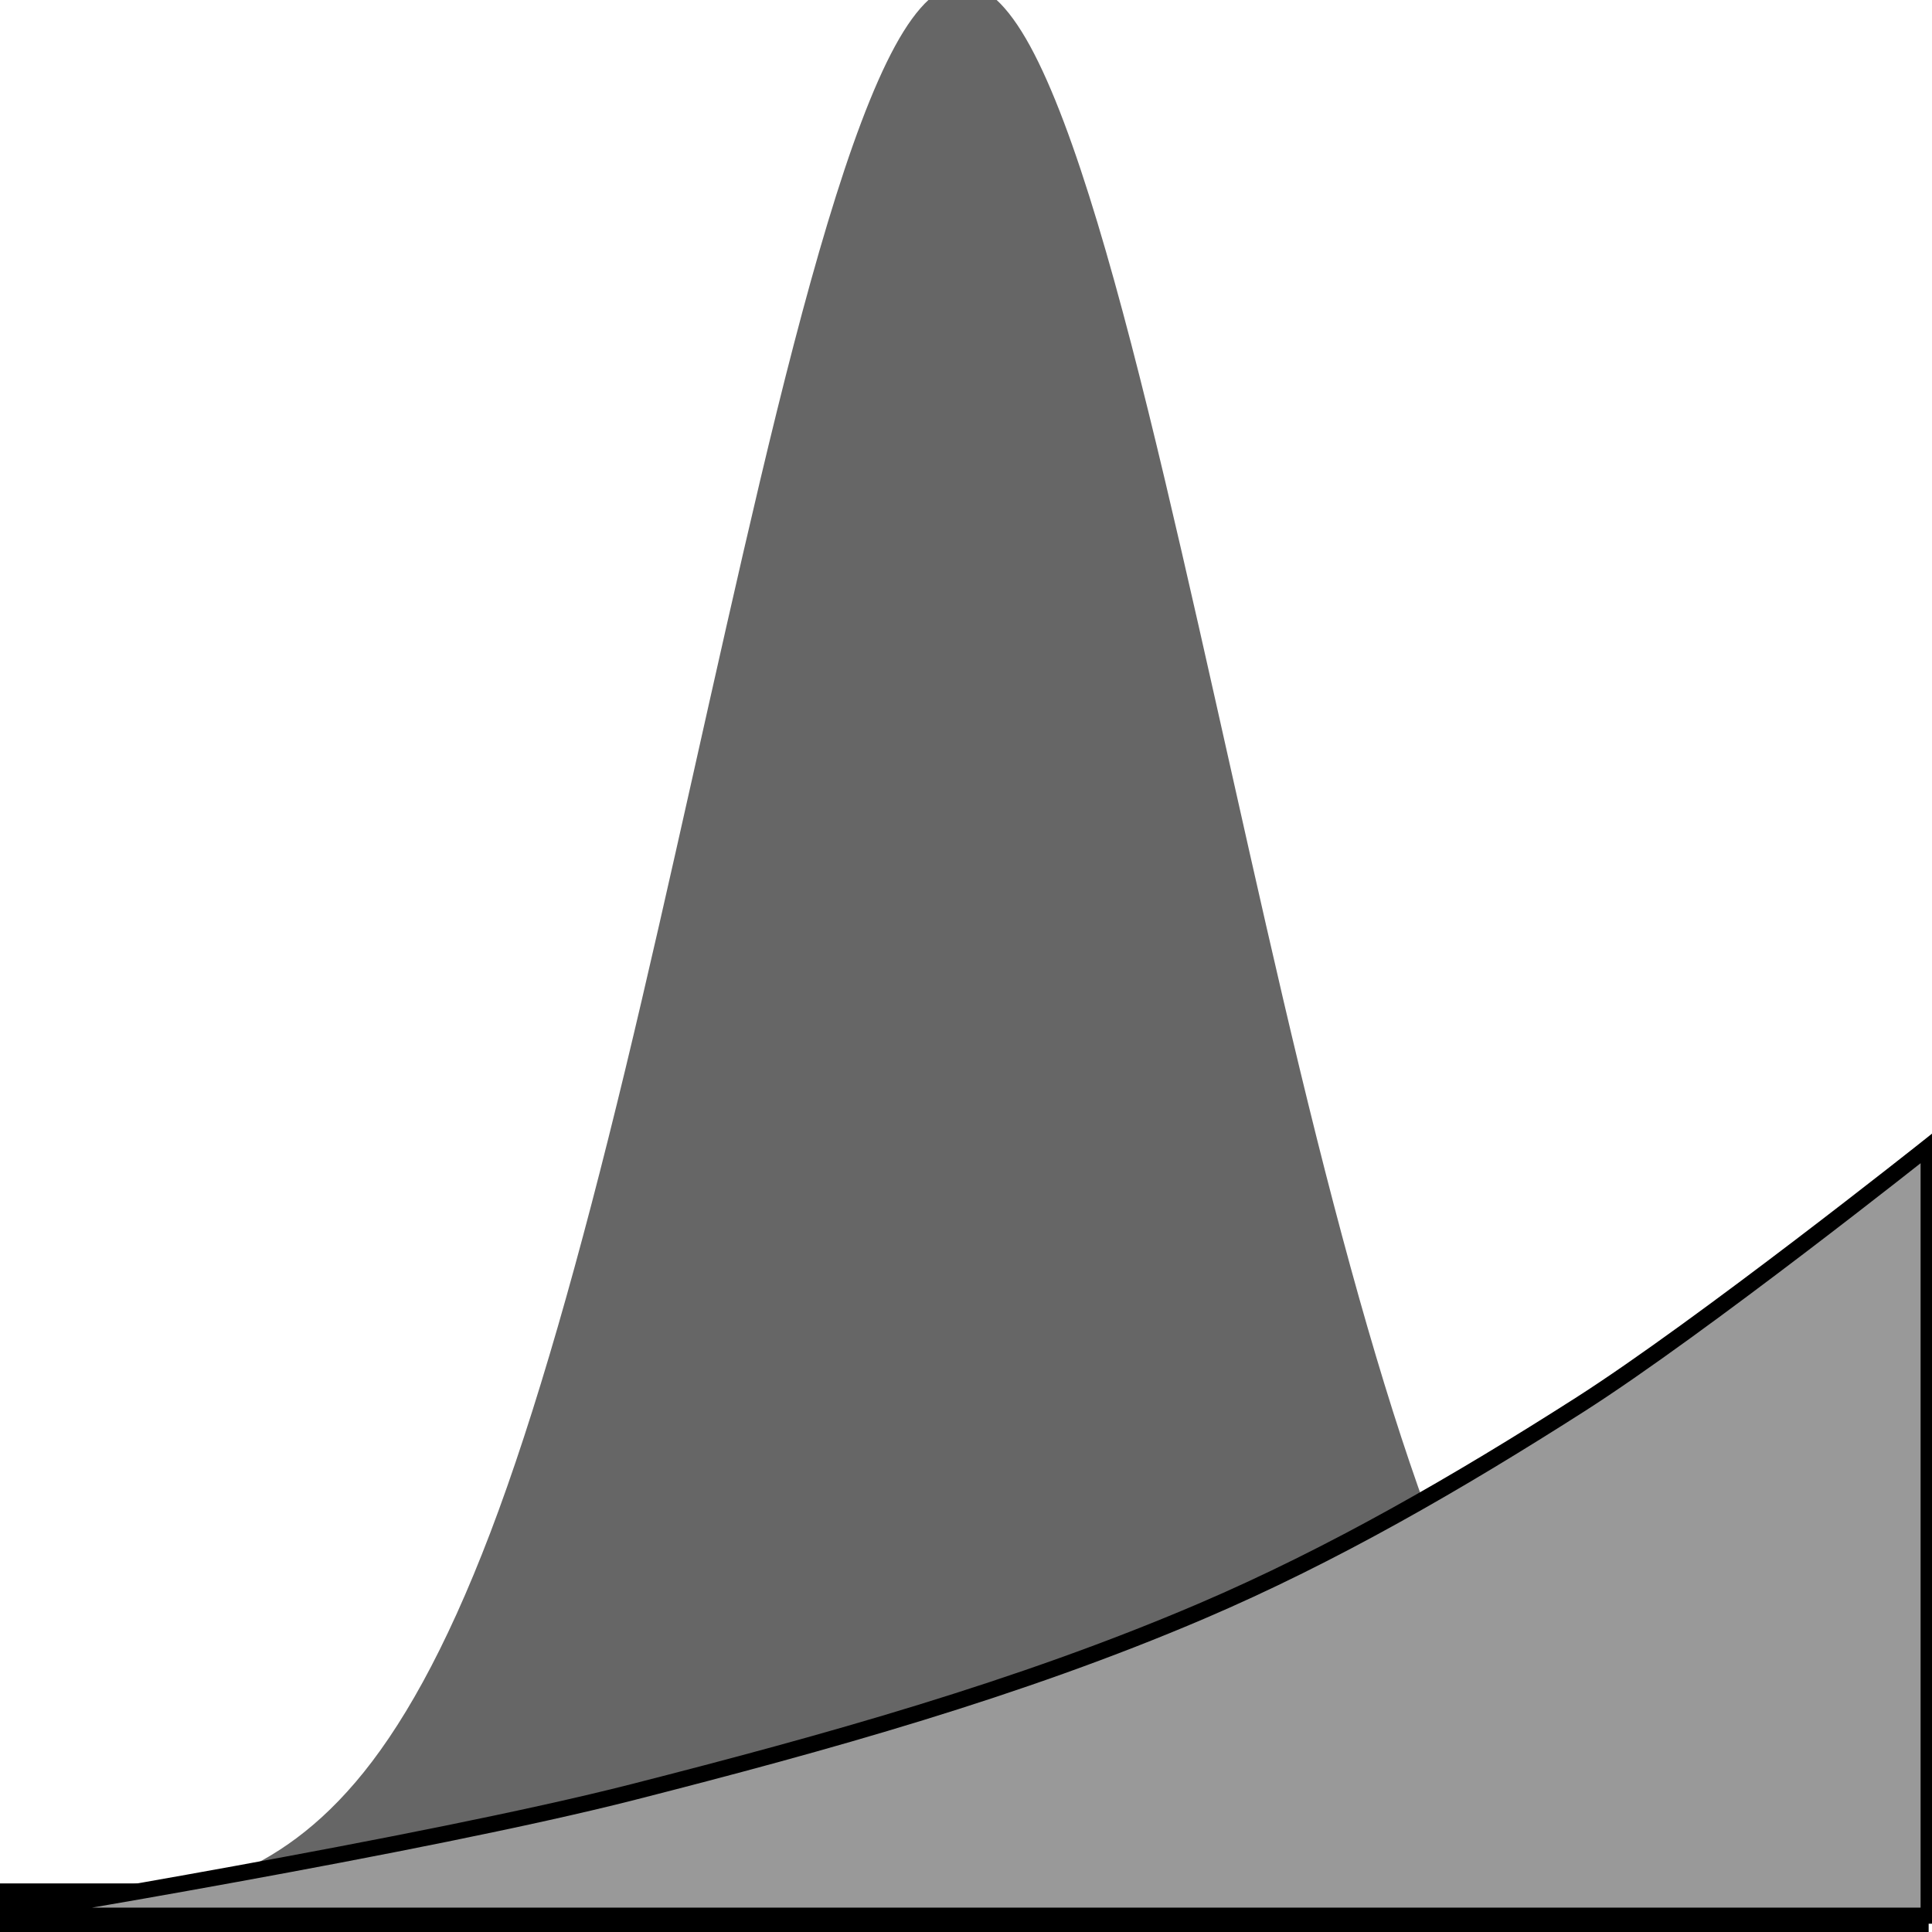
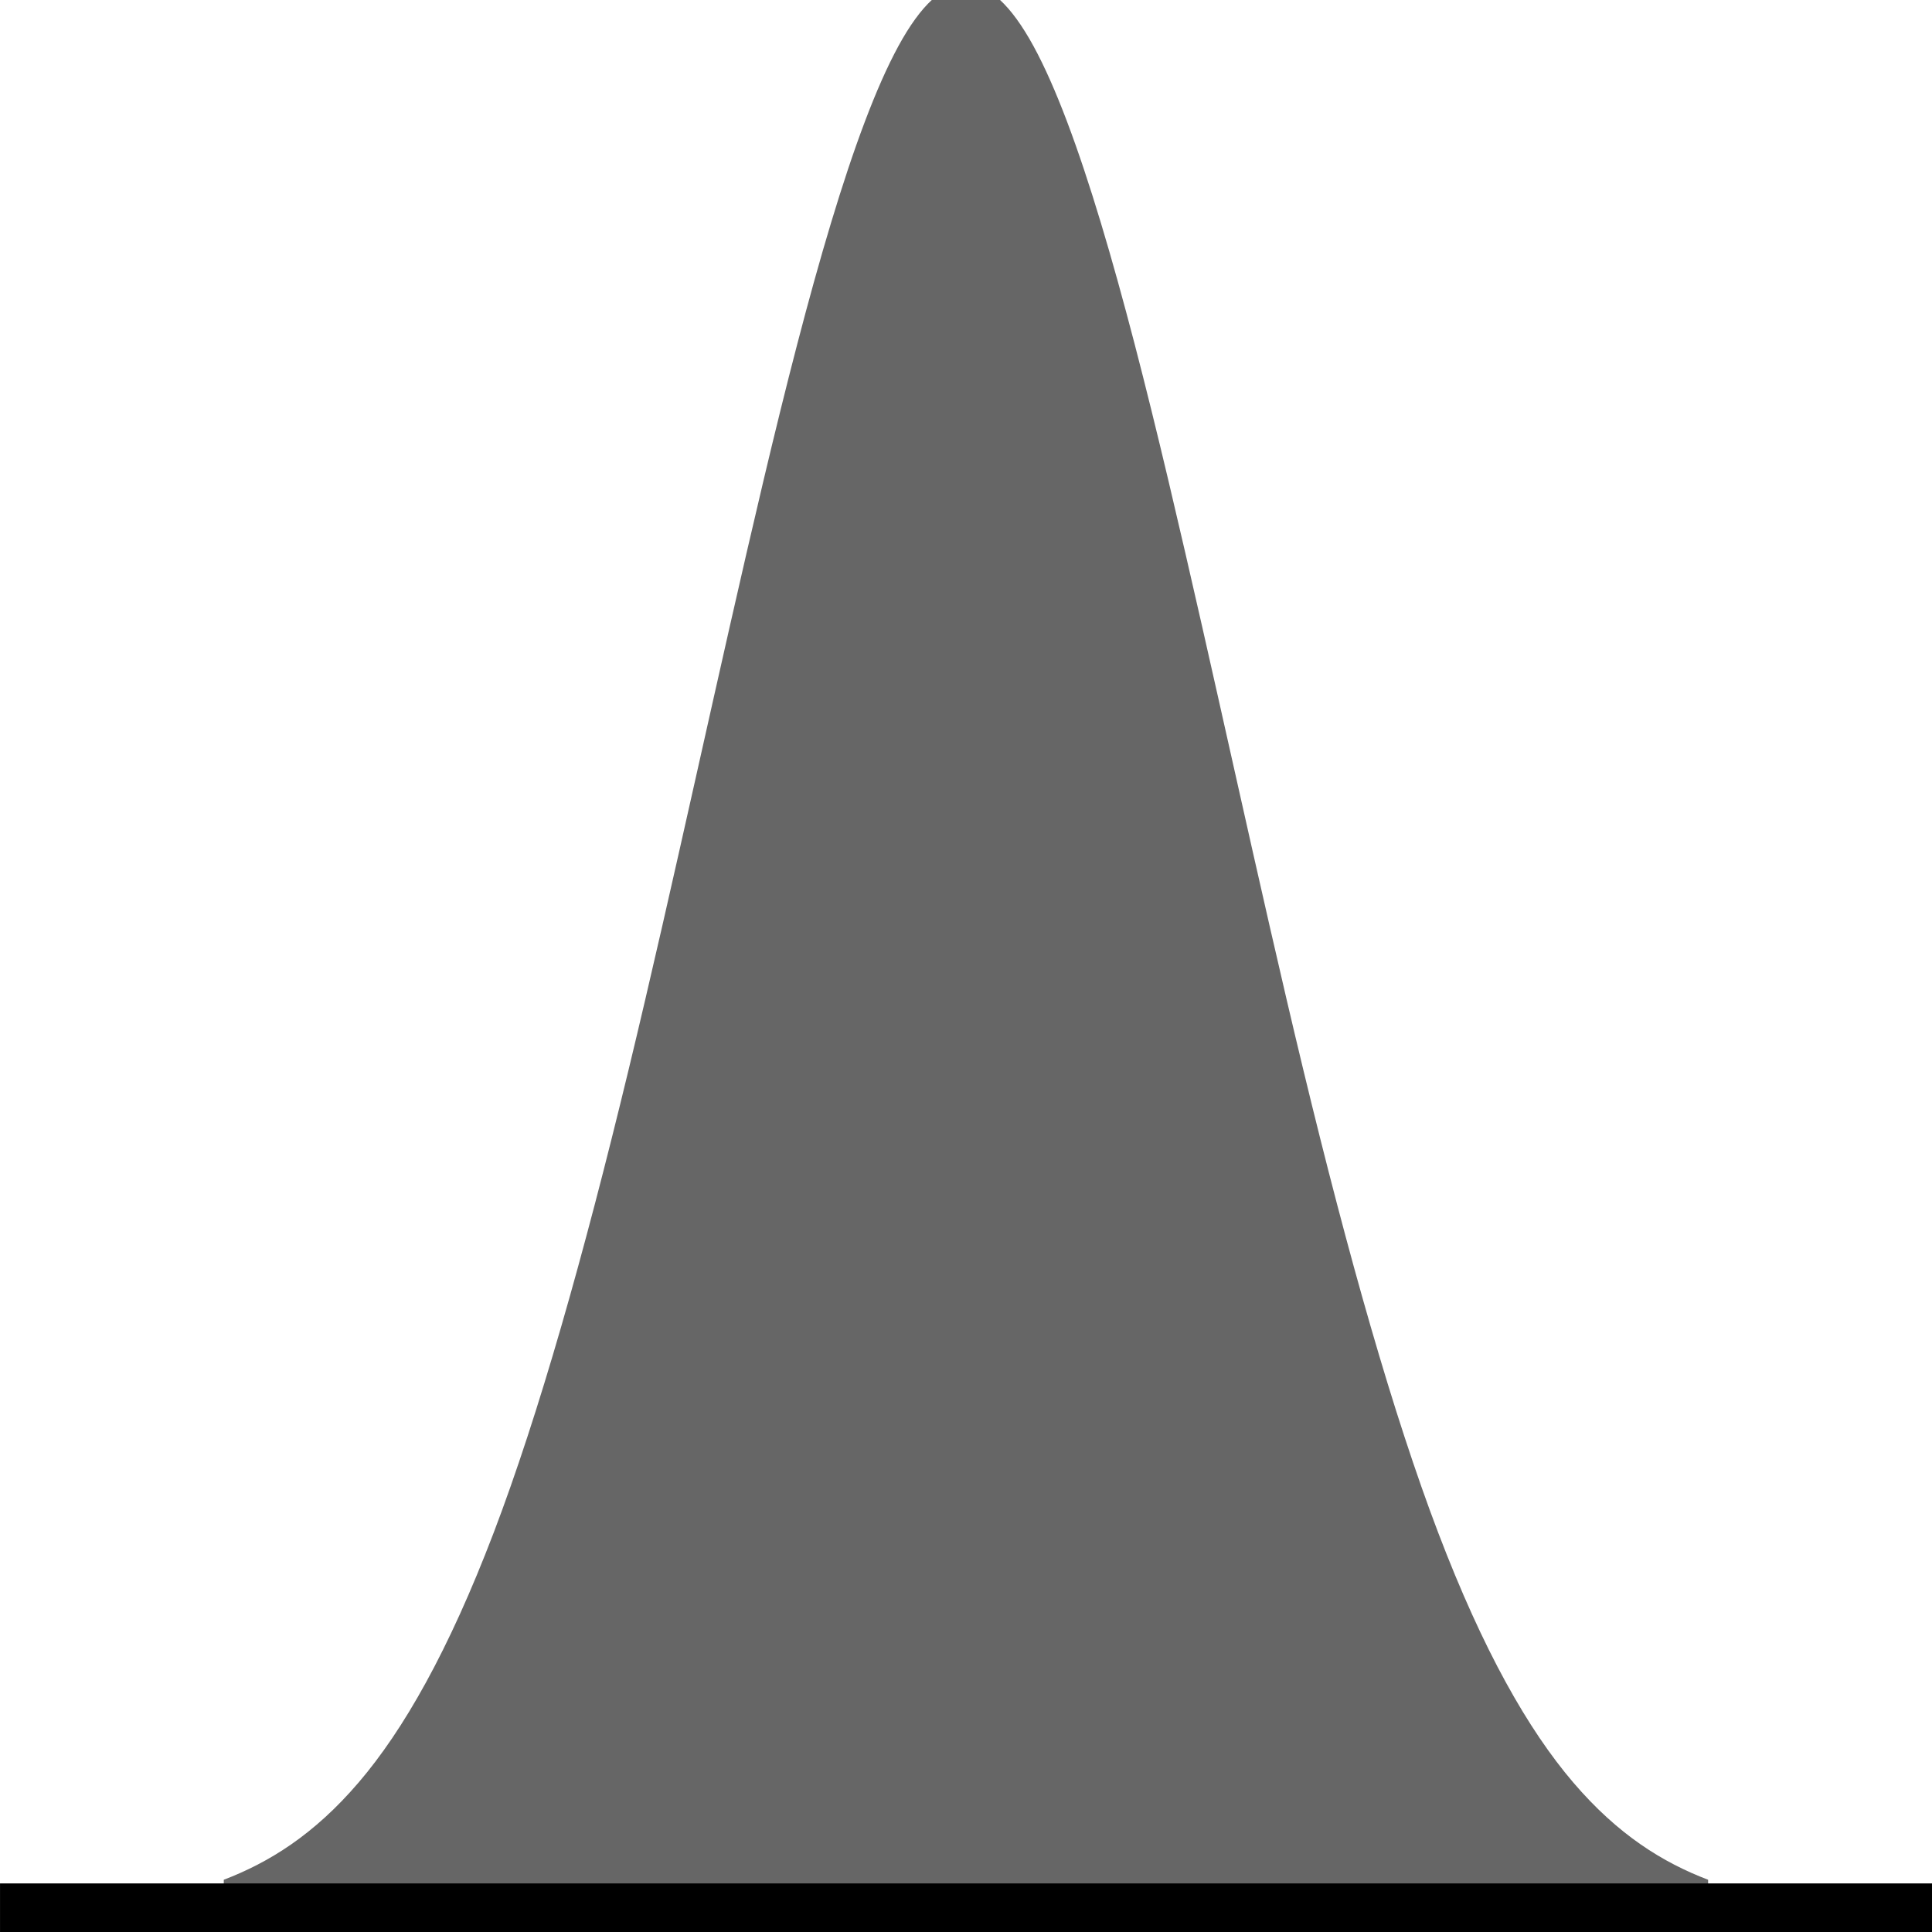
- <svg xmlns="http://www.w3.org/2000/svg" width="30mm" height="30mm" viewBox="0 0 30 30" version="1.1" id="svg6276">
-   <defs id="defs6270">
+ <svg xmlns="http://www.w3.org/2000/svg" width="30mm" height="30mm" viewBox="0 0 30 30" version="1.1" id="svg5675">
+   <defs id="defs5669">
    <clipPath id="clipPath">
      <rect style="fill:#999999;fill-opacity:1;stroke:none;stroke-width:0.292" id="rect898" width="30" height="30" x="21.923" y="161.899" />
    </clipPath>
  </defs>
  <g id="layer1" transform="translate(0,-267)">
-     <g transform="translate(-21.97498,62.50539)" id="g2614">
-       <g transform="translate(0,42.33333)" id="g2505">
-         <path transform="matrix(0.7683664,0,0,1,8.552518,0)" style="fill:#666666;fill-opacity:1;stroke:none;stroke-width:0.292" d="m 21.923,191.899 v -0.549 c 0.909,-0.267 1.818,-0.695 2.727,-1.512 0.909,-0.817 1.818,-2.045 2.727,-3.876 0.909,-1.832 1.818,-4.297 2.727,-7.19 0.909,-2.893 1.818,-6.205 2.727,-9.152 0.909,-2.946 1.818,-5.464 2.727,-6.745 0.909,-1.281 1.818,-1.278 2.727,0 0.909,1.278 1.818,3.799 2.727,6.745 0.909,2.946 1.818,6.258 2.727,9.152 0.909,2.894 1.818,5.357 2.727,7.19 0.909,1.833 1.818,3.058 2.727,3.876 0.909,0.818 1.818,1.246 2.727,1.512 v 0.549" title="exp(-x*x)" clip-path="url(#clipPath)" id="path2501" />
-         <path id="path2503" d="M 21.923,191.907 H 51.923" style="fill:none;stroke:#000000;stroke-width:1;stroke-linecap:butt;stroke-linejoin:miter;stroke-opacity:1" />
+     <g transform="translate(-21.92262,104.8387)" id="g2608">
+       <g id="g2495">
+         <path id="path2455" clip-path="url(#clipPath)" title="exp(-x*x)" d="m 21.923,191.899 v -0.549 c 0.909,-0.267 1.818,-0.695 2.727,-1.512 0.909,-0.817 1.818,-2.045 2.727,-3.876 0.909,-1.832 1.818,-4.297 2.727,-7.19 0.909,-2.893 1.818,-6.205 2.727,-9.152 0.909,-2.946 1.818,-5.464 2.727,-6.745 0.909,-1.281 1.818,-1.278 2.727,0 0.909,1.278 1.818,3.799 2.727,6.745 0.909,2.946 1.818,6.258 2.727,9.152 0.909,2.894 1.818,5.357 2.727,7.19 0.909,1.833 1.818,3.058 2.727,3.876 0.909,0.818 1.818,1.246 2.727,1.512 v 0.549" style="fill:#666666;fill-opacity:1;stroke:none;stroke-width:0.292" transform="matrix(0.7683664,0,0,1,8.552518,0)" />
+         <path style="fill:none;stroke:#000000;stroke-width:1;stroke-linecap:butt;stroke-linejoin:miter;stroke-opacity:1" d="M 21.923,191.907 H 51.923" id="path2491" />
      </g>
-       <path id="path2527" d="m 21.923,234.241 c 0,0 6.631,-1.09 9.882,-1.92 2.989,-0.763 5.983,-1.594 8.82,-2.806 2.053,-0.877 3.998,-2.006 5.88,-3.207 1.894,-1.209 5.418,-4.009 5.418,-4.009 v 11.942 z" style="fill:#999999;stroke:#000000;stroke-width:0.25;stroke-linecap:butt;stroke-linejoin:miter;stroke-opacity:1" />
    </g>
  </g>
</svg>
